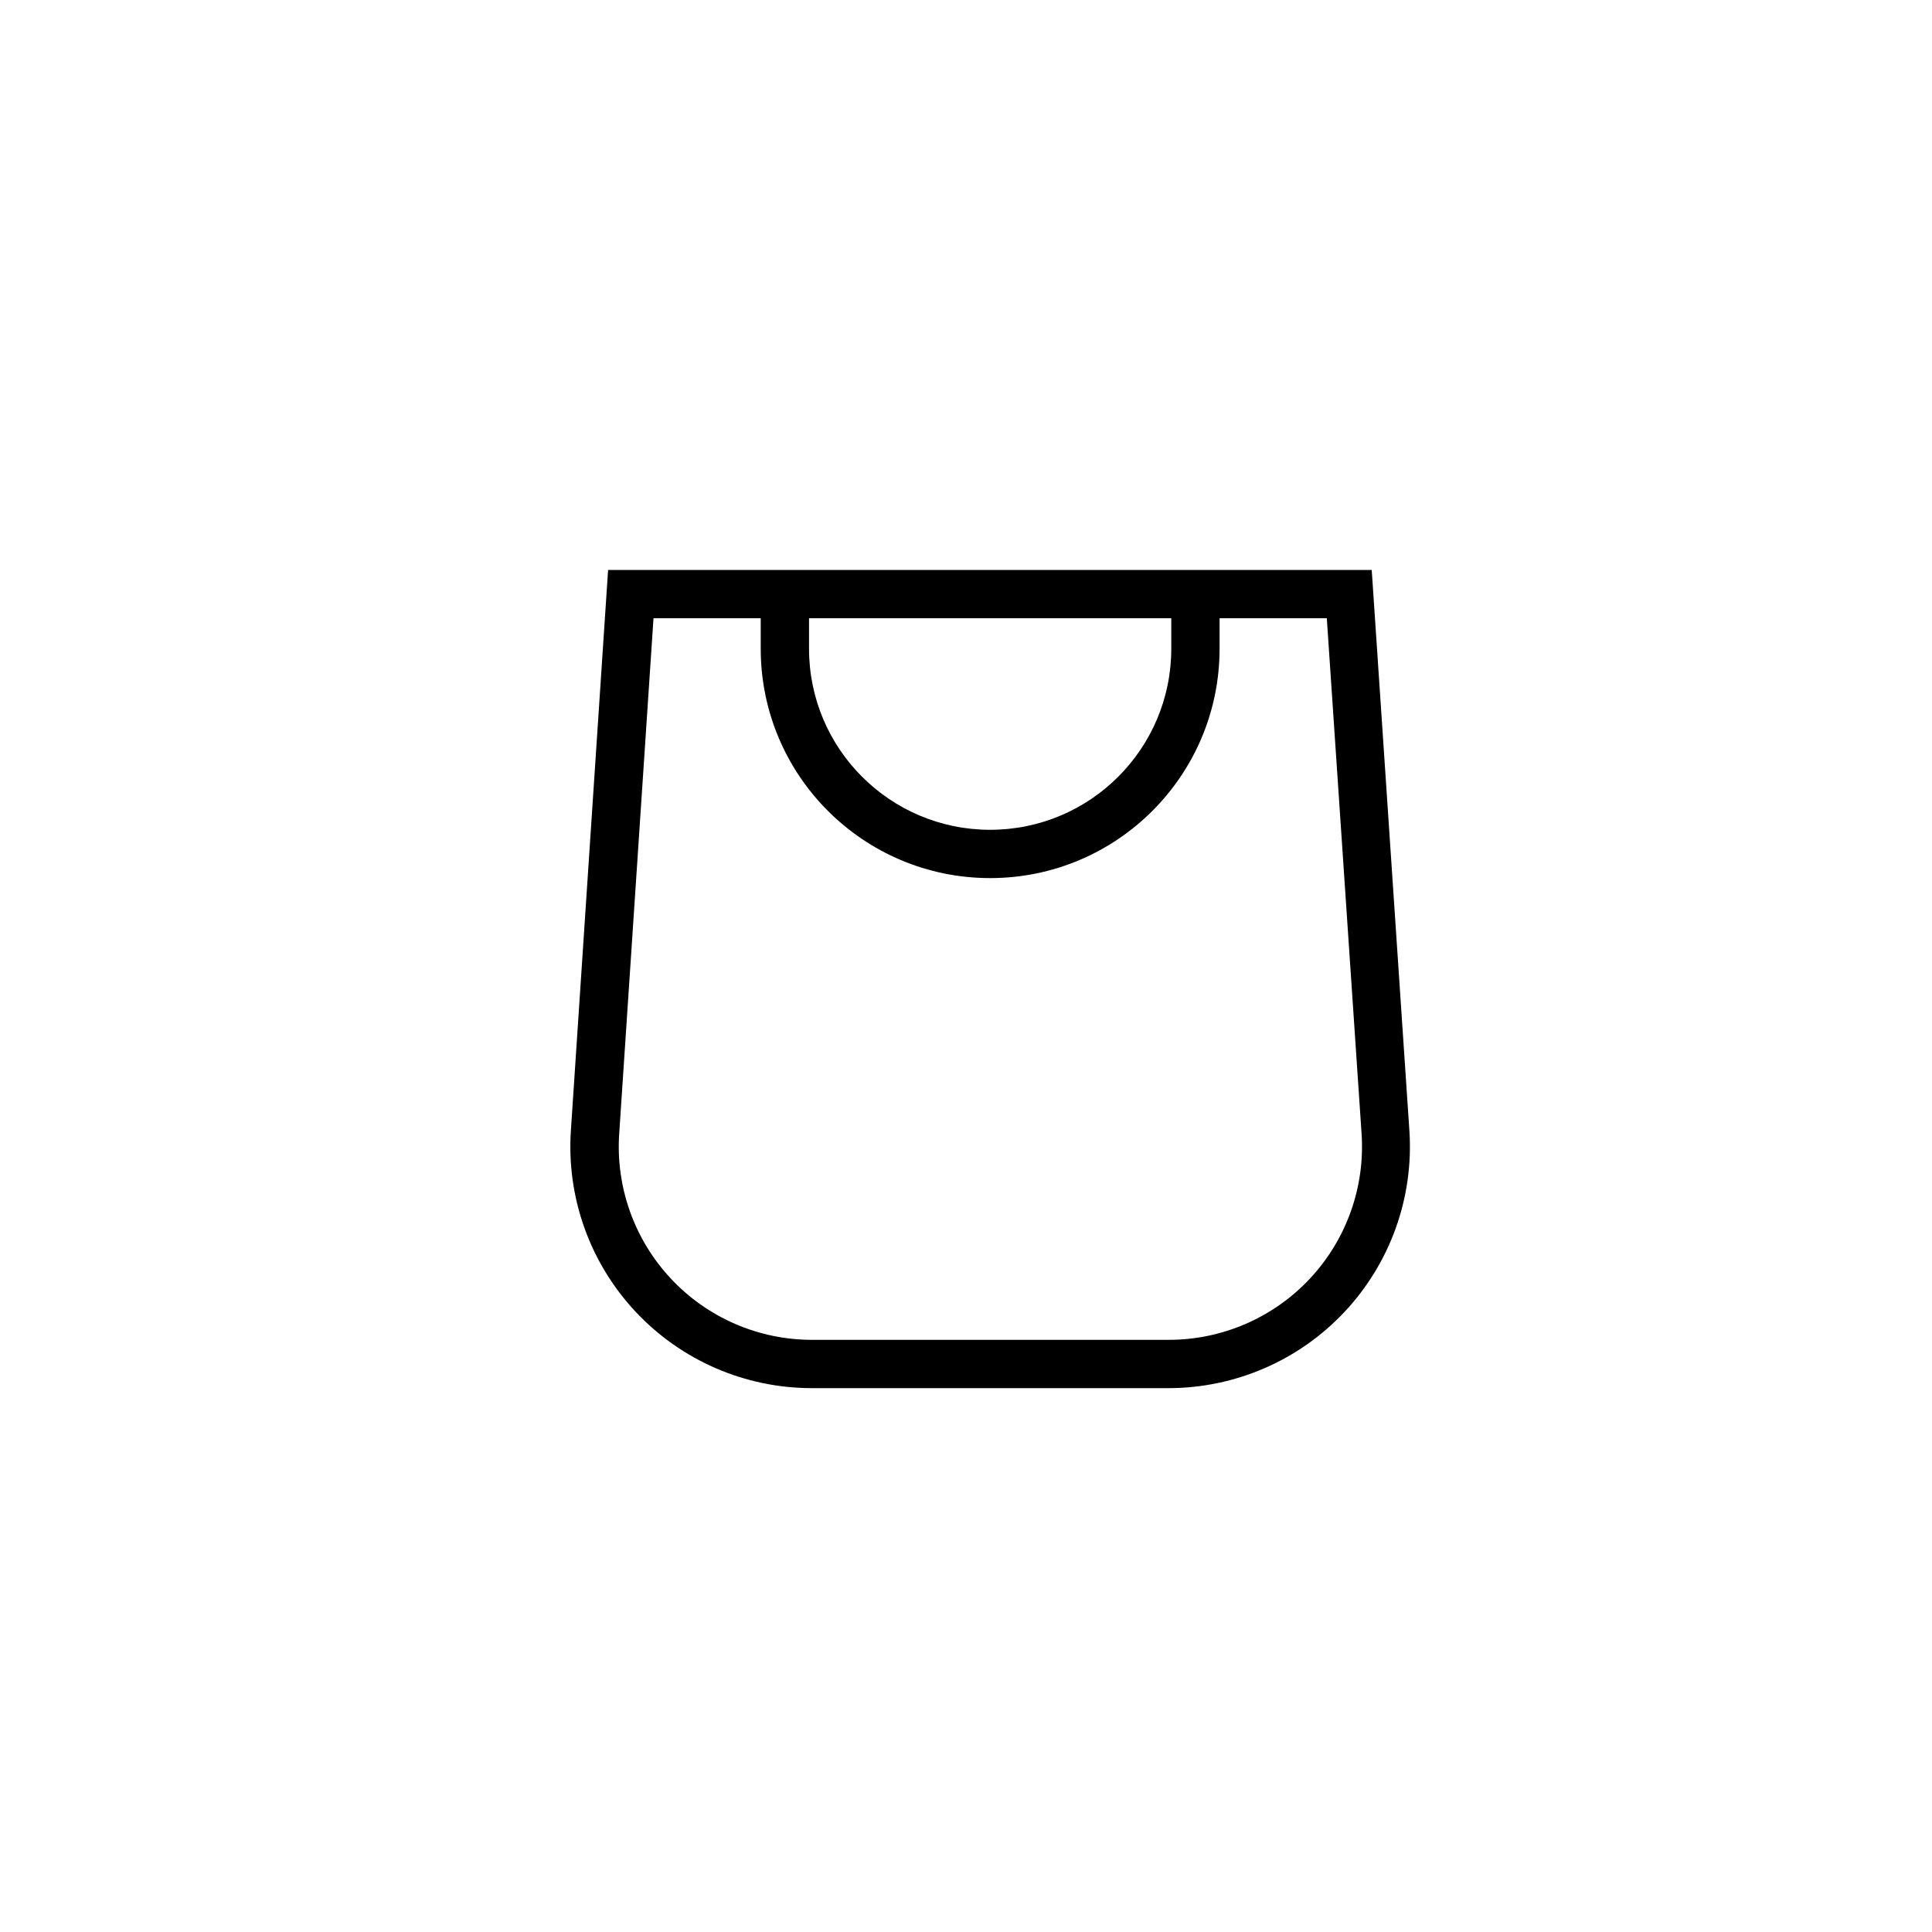
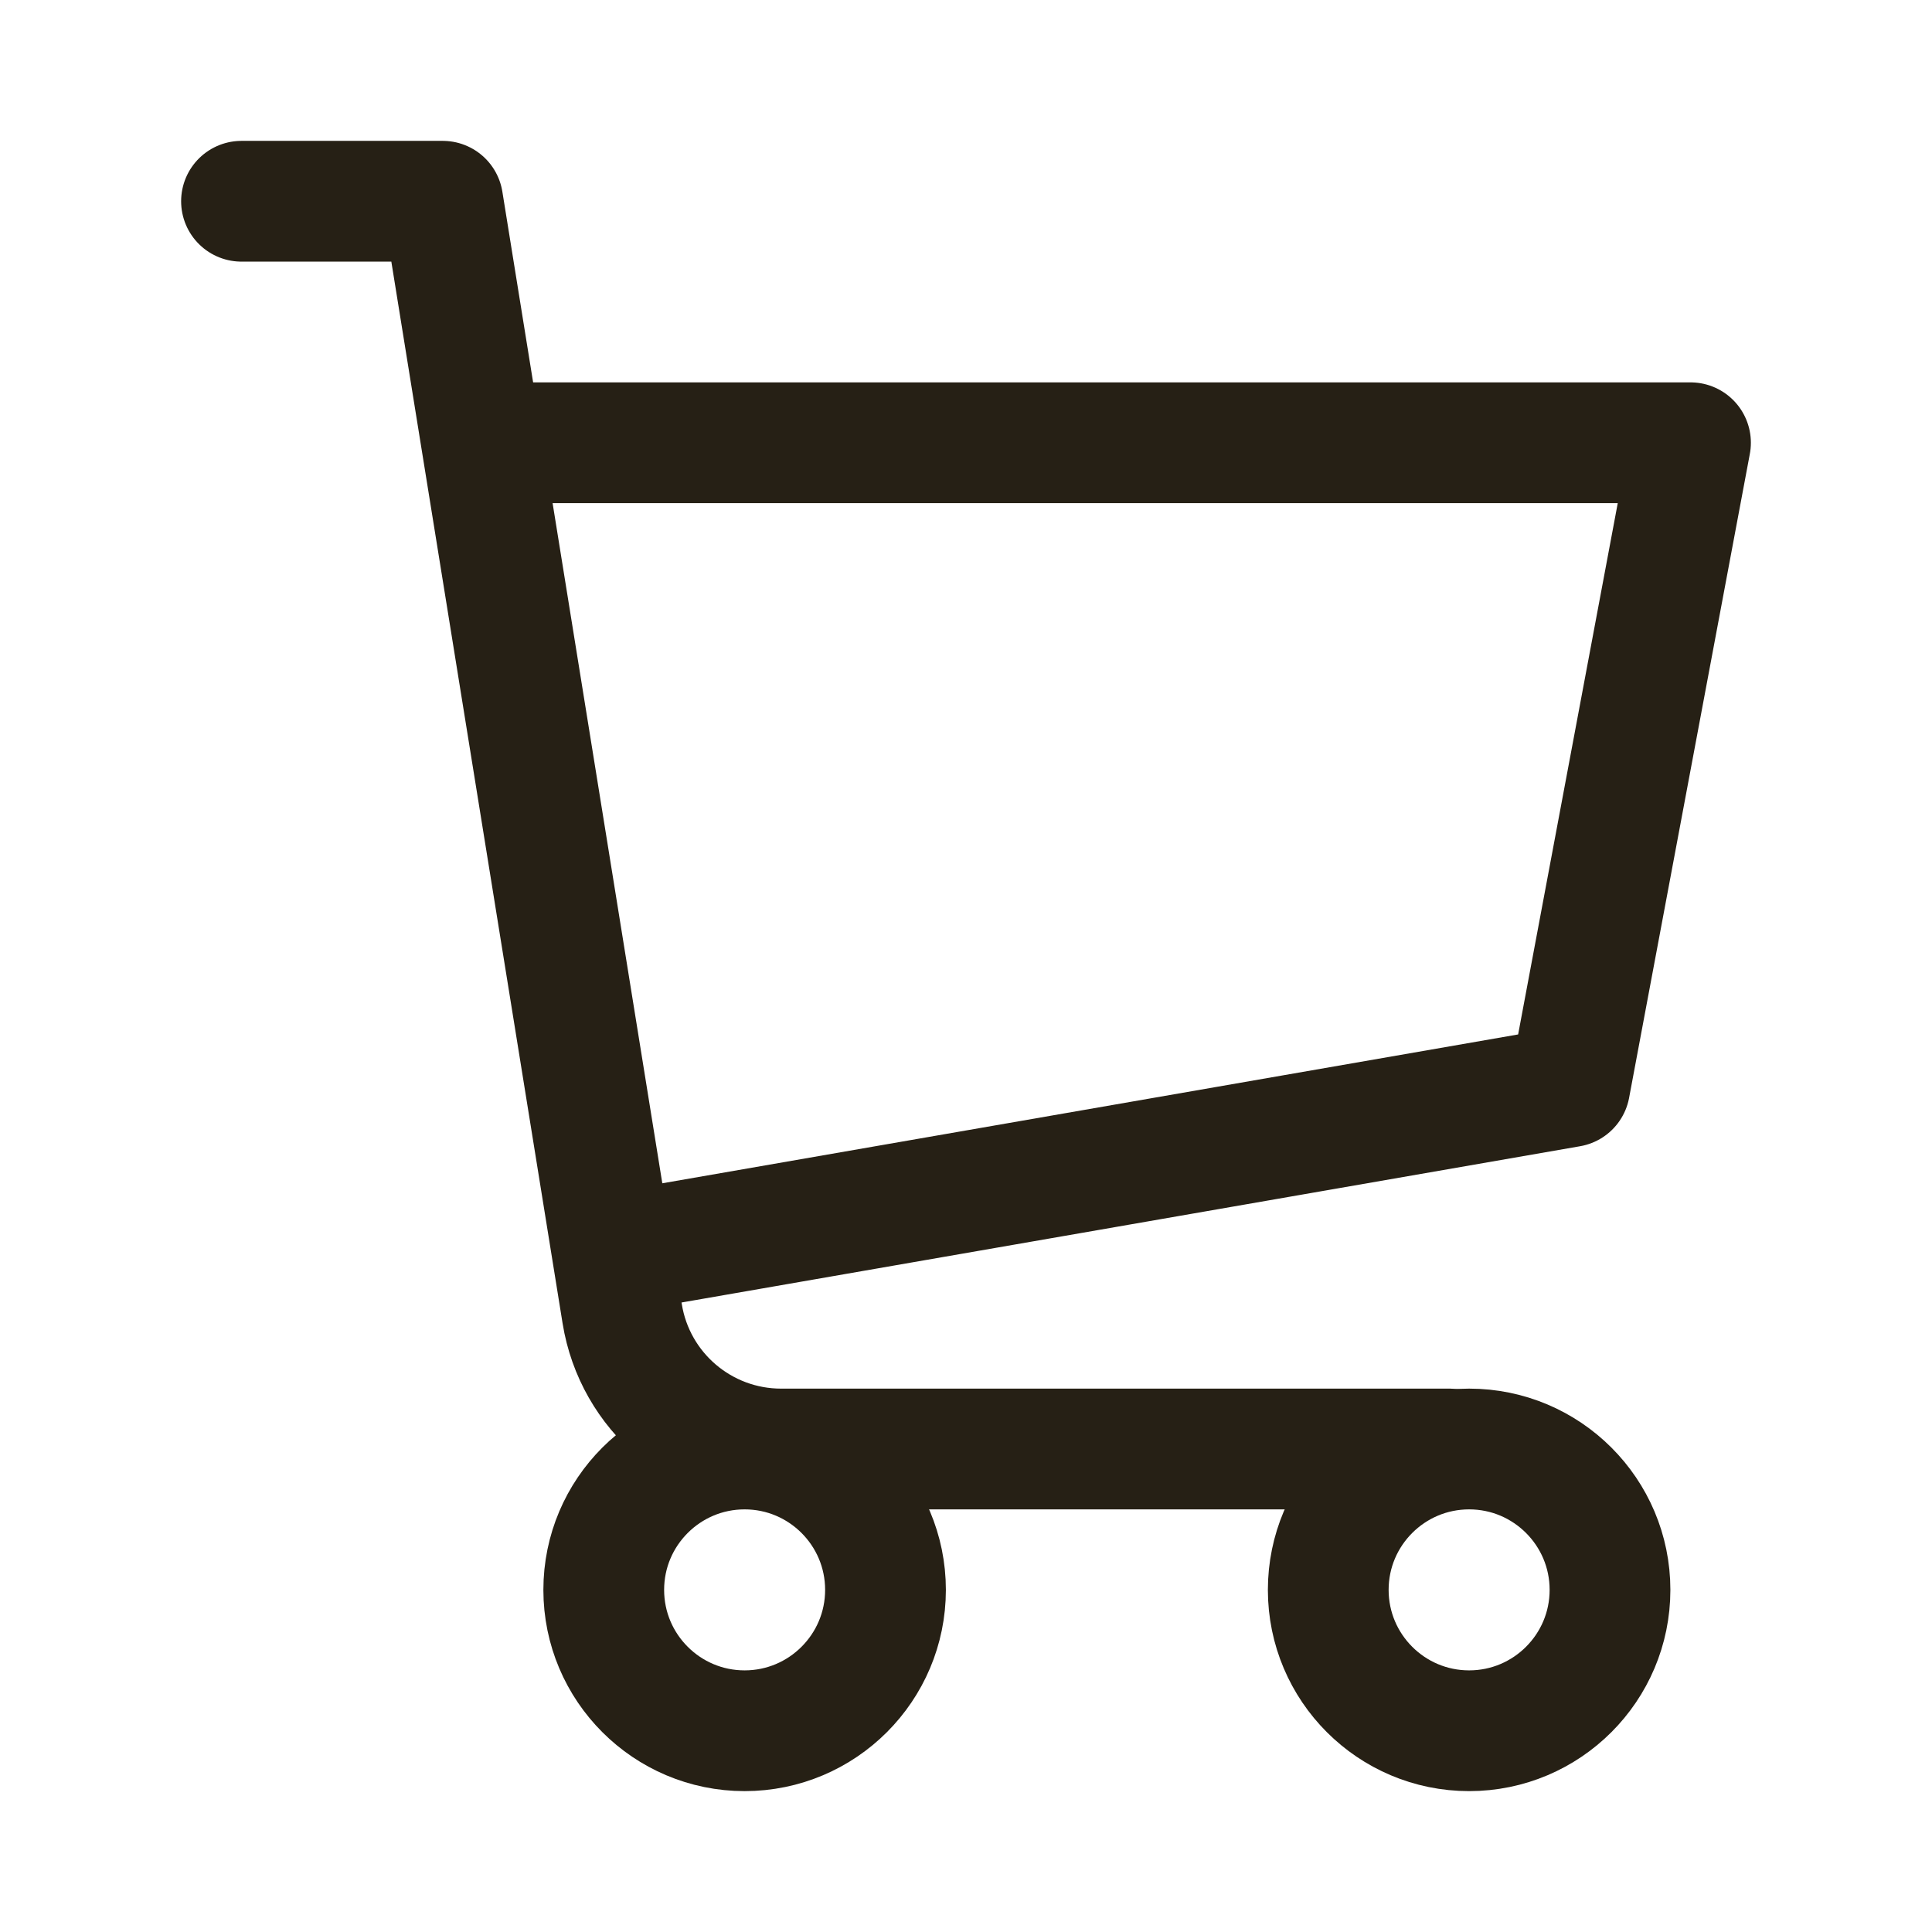
- <svg xmlns="http://www.w3.org/2000/svg" fill="none" class="icon icon-cart-empty" viewBox="0 0 40 40">
-   <path fill="currentColor" fill-rule="evenodd" d="M15.75 11.8h-3.16l-.77 11.6a5 5 0 0 0 4.99 5.34h7.38a5 5 0 0 0 4.99-5.33L28.4 11.8zm0 1h-2.22l-.71 10.67a4 4 0 0 0 3.99 4.27h7.38a4 4 0 0 0 4-4.27l-.72-10.67h-2.22v.63a4.75 4.75 0 1 1-9.5 0zm8.5 0h-7.5v.63a3.75 3.75 0 1 0 7.5 0z" />
+ <svg xmlns="http://www.w3.org/2000/svg" width="24" height="24" viewBox="0 0 24 24" fill="none">
+   <path d="M3 2.5H5.5L7.729 16.319C7.885 17.288 8.722 18 9.703 18H18" stroke="#262015" stroke-width="1.5" stroke-linecap="round" stroke-linejoin="round" />
+   <path d="M9.25 21.5C10.216 21.5 11 20.716 11 19.75C11 18.784 10.216 18 9.25 18C8.284 18 7.5 18.784 7.5 19.75C7.5 20.716 8.284 21.5 9.25 21.5Z" stroke="#262015" stroke-width="1.5" stroke-linecap="round" stroke-linejoin="round" />
+   <path d="M18.25 21.5C19.216 21.5 20 20.716 20 19.75C20 18.784 19.216 18 18.25 18C17.284 18 16.5 18.784 16.5 19.75C16.5 20.716 17.284 21.5 18.25 21.5Z" stroke="#262015" stroke-width="1.5" stroke-linecap="round" stroke-linejoin="round" />
+   <path d="M8 15.5L19.5 13.5L21 5.5H6" stroke="#262015" stroke-width="1.5" stroke-linecap="round" stroke-linejoin="round" />
</svg>
